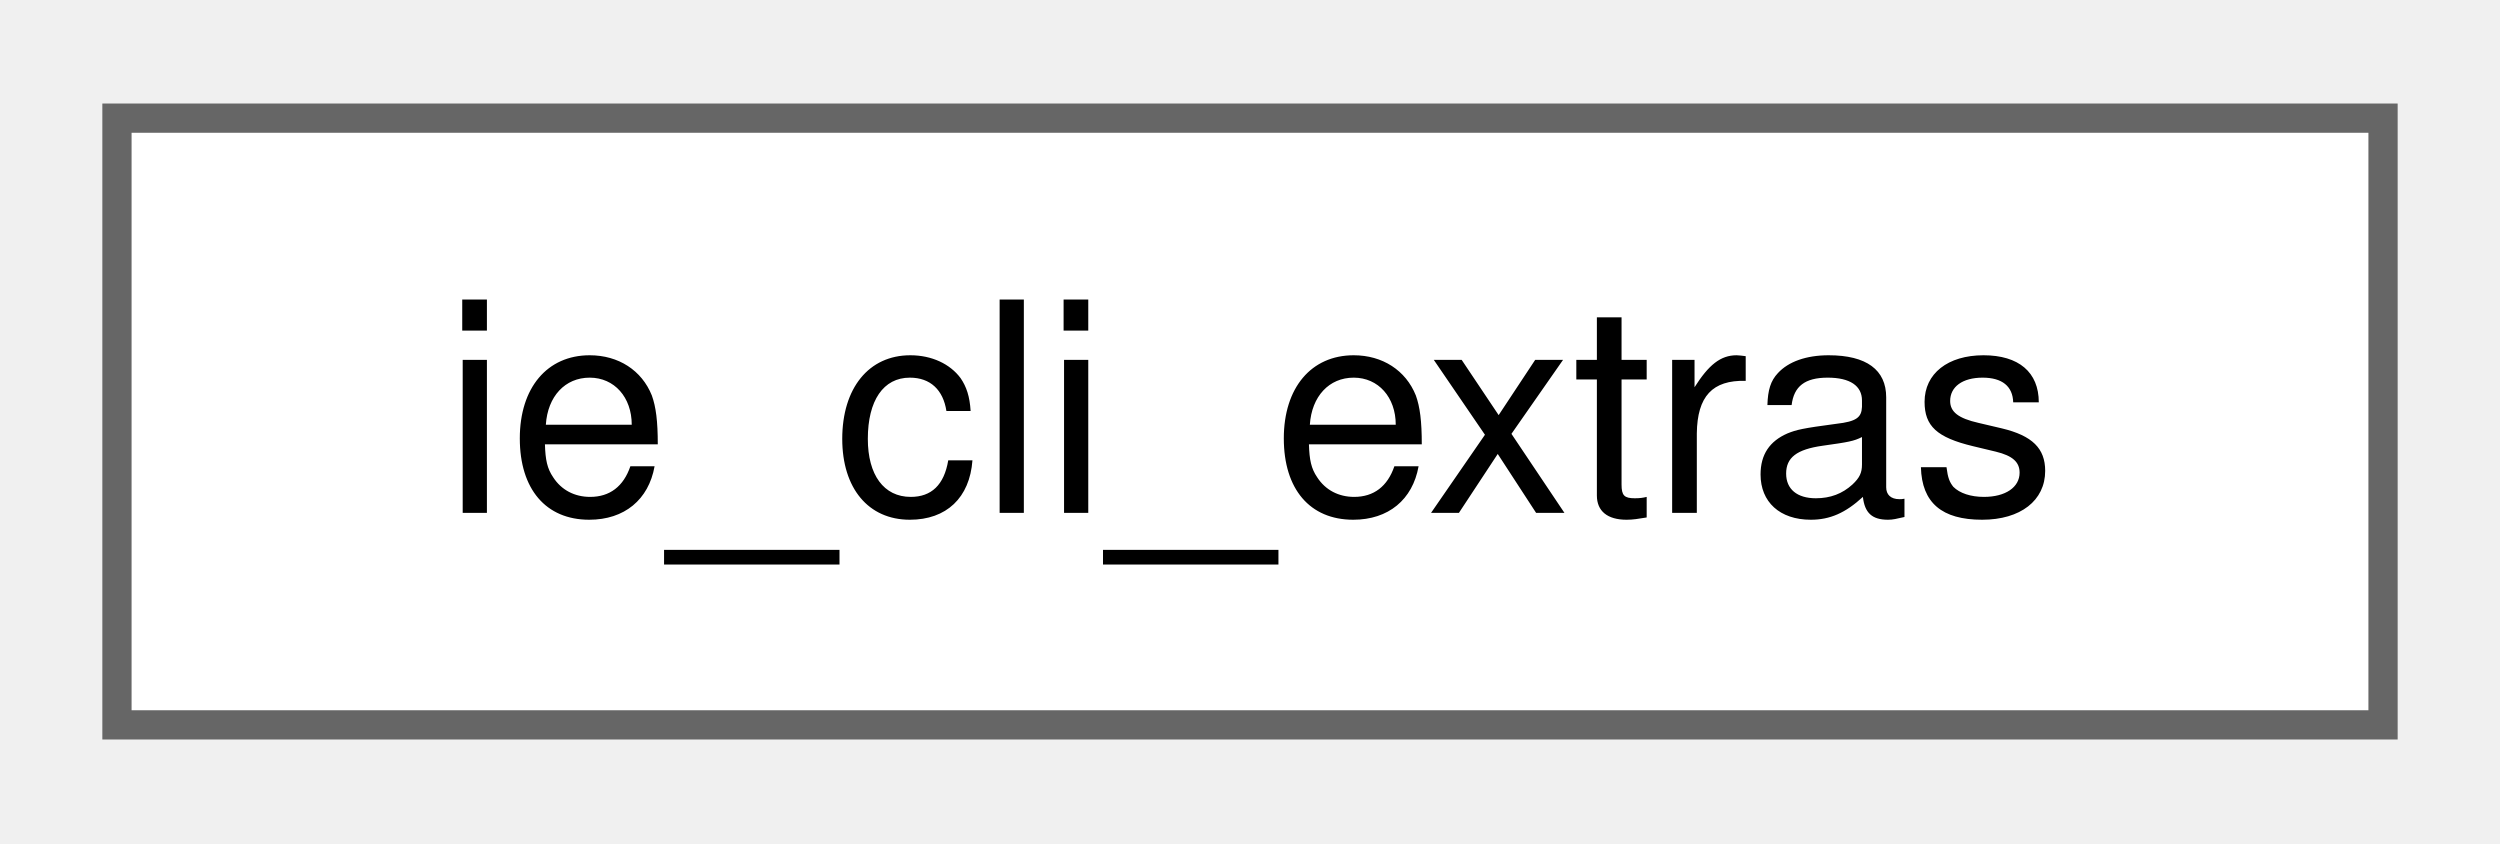
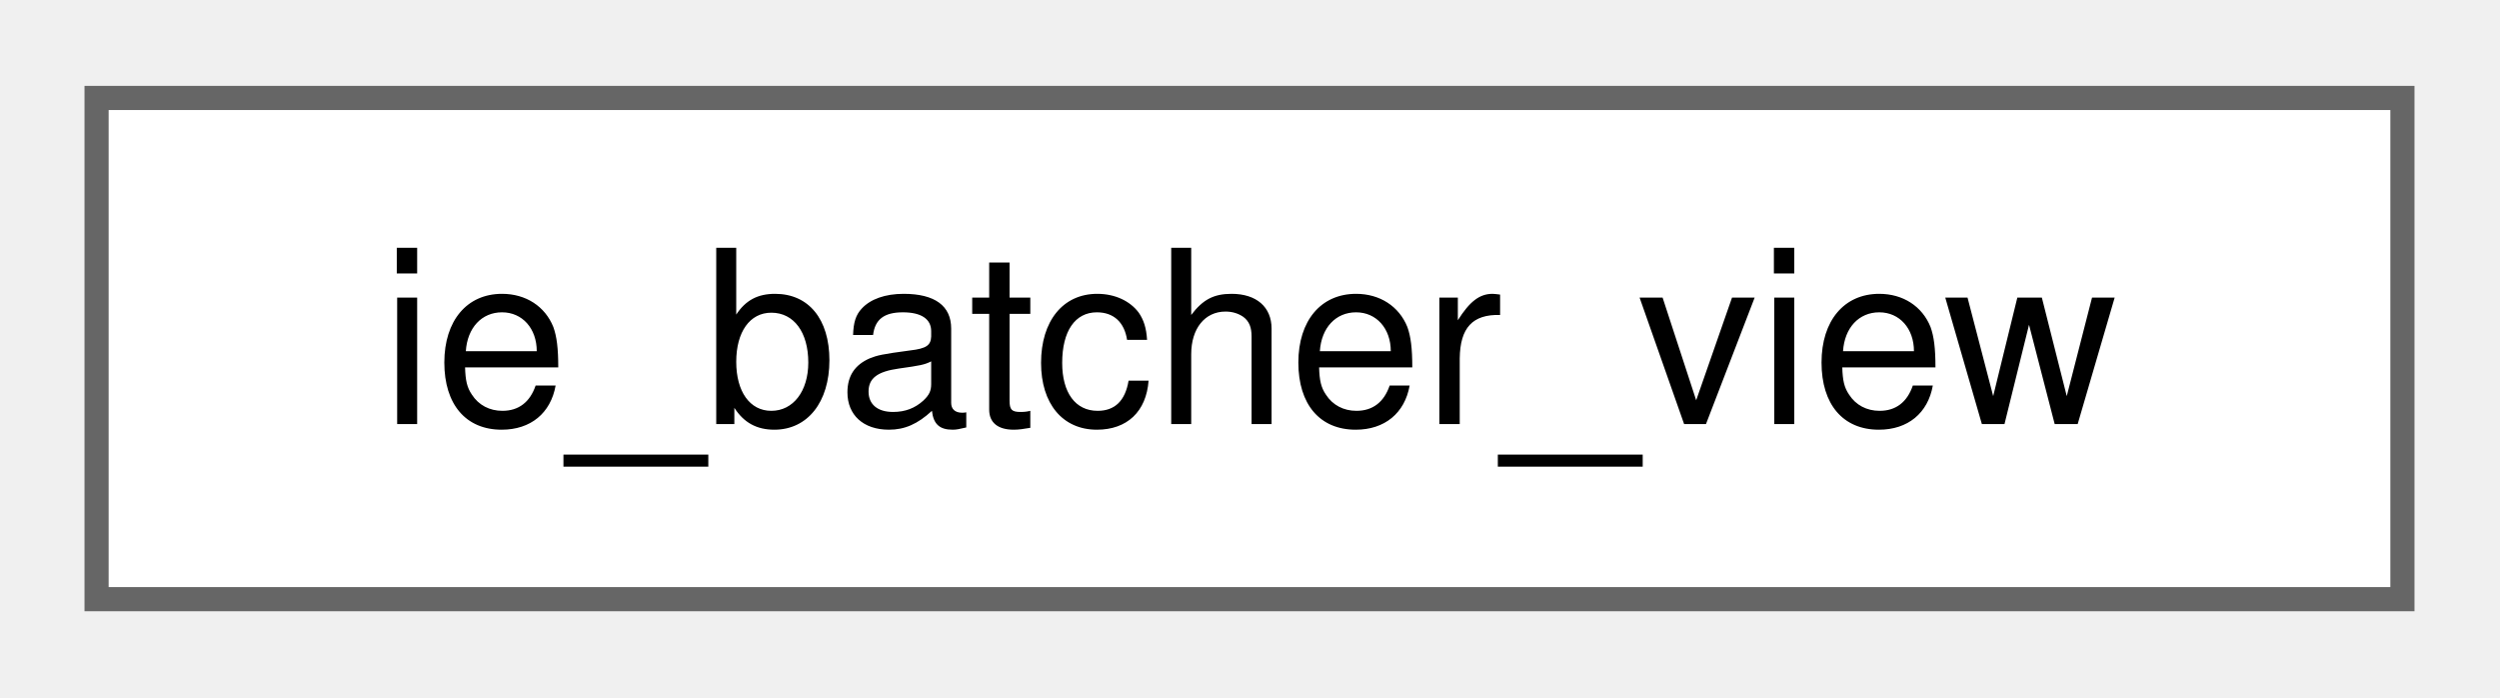
- <svg xmlns="http://www.w3.org/2000/svg" xmlns:xlink="http://www.w3.org/1999/xlink" width="86pt" height="29pt" viewBox="0.00 0.00 85.50 28.75">
+ <svg xmlns="http://www.w3.org/2000/svg" xmlns:xlink="http://www.w3.org/1999/xlink" width="104pt" height="29pt" viewBox="0.00 0.00 103.50 28.75">
  <g id="graph0" class="graph" transform="scale(1 1) rotate(0) translate(4 24.75)">
    <g id="Node000000" class="node">
      <g id="a_Node000000">
-         <a xlink:href="structie__cli__extras.html" target="_top" xlink:title="Parsed extras for I/O &amp; batching.">
-           <polygon fill="white" stroke="#666666" points="77.5,-20.75 0,-20.75 0,0 77.5,0 77.5,-20.75" />
-           <text text-anchor="middle" x="38.75" y="-7.25" font-family="Helvetica,sans-Serif" font-size="10.00">ie_cli_extras</text>
+         <a xlink:href="structie__batcher__view.html" target="_top" xlink:title="Microbatch view returned by ie_batcher_get.">
+           <polygon fill="white" stroke="#666666" points="95.5,-20.75 0,-20.75 0,0 95.5,0 95.5,-20.75" />
+           <text text-anchor="middle" x="47.75" y="-7.25" font-family="Helvetica,sans-Serif" font-size="10.00">ie_batcher_view</text>
        </a>
      </g>
    </g>
  </g>
</svg>
